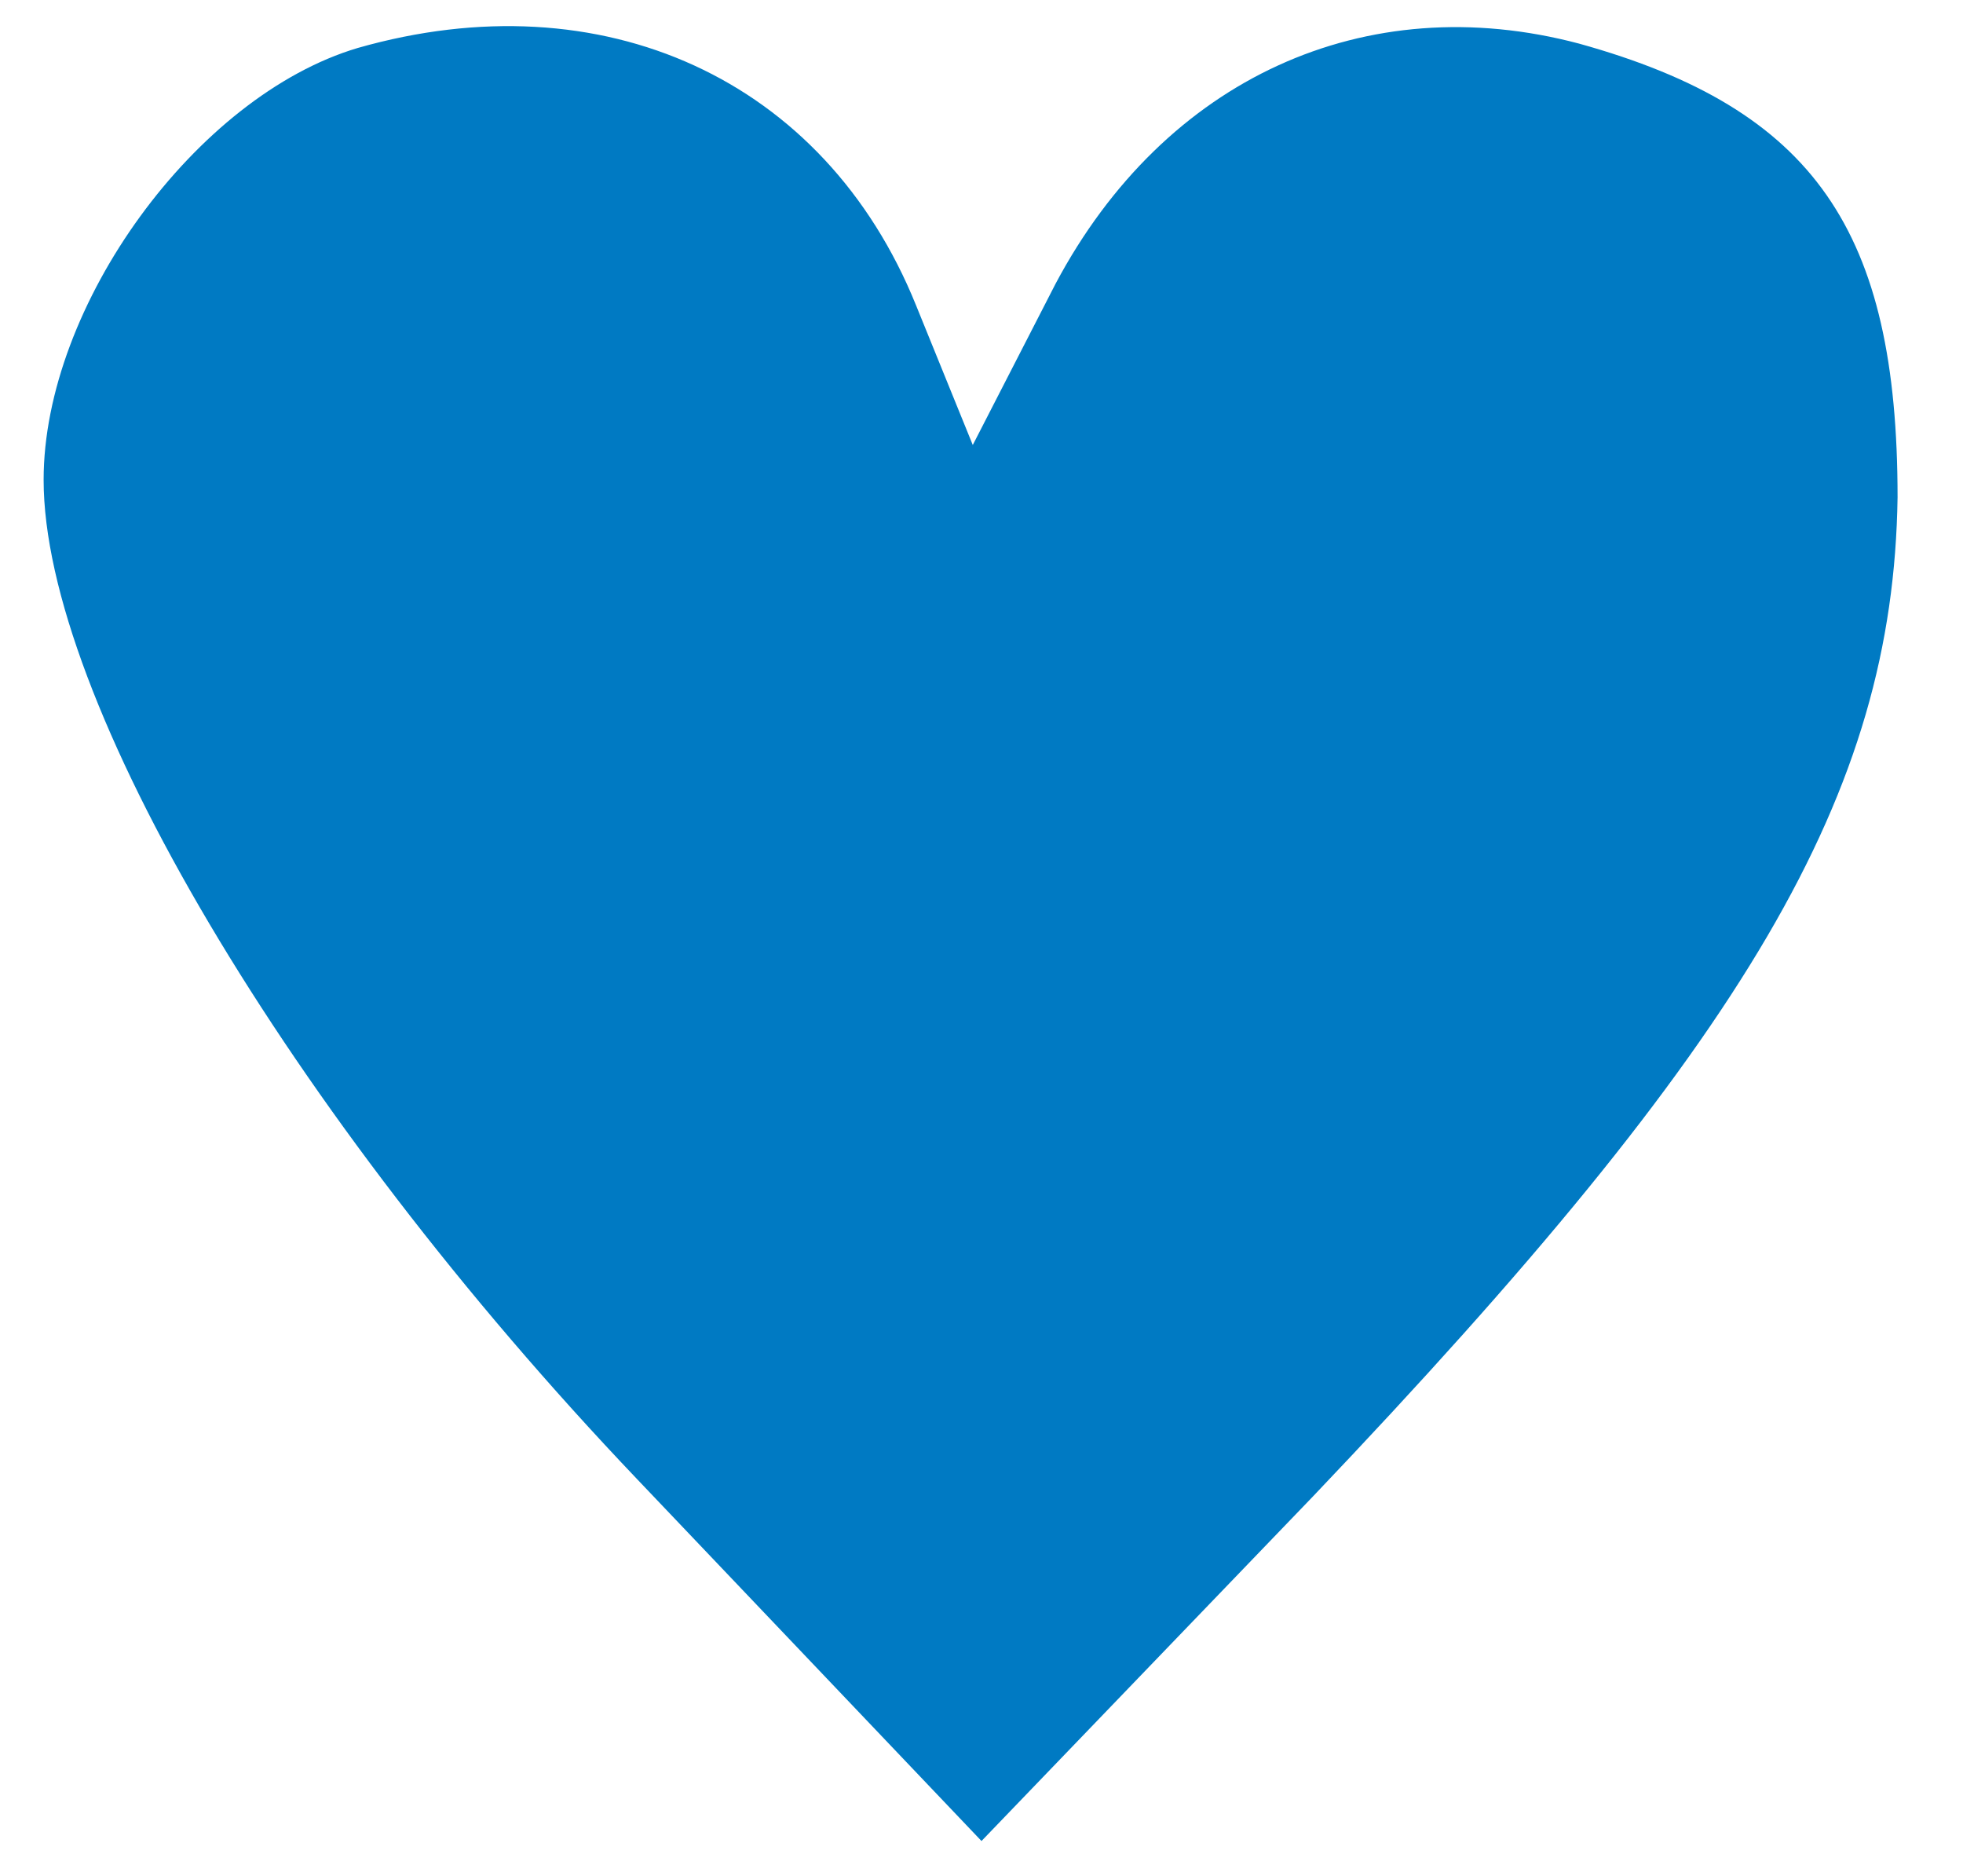
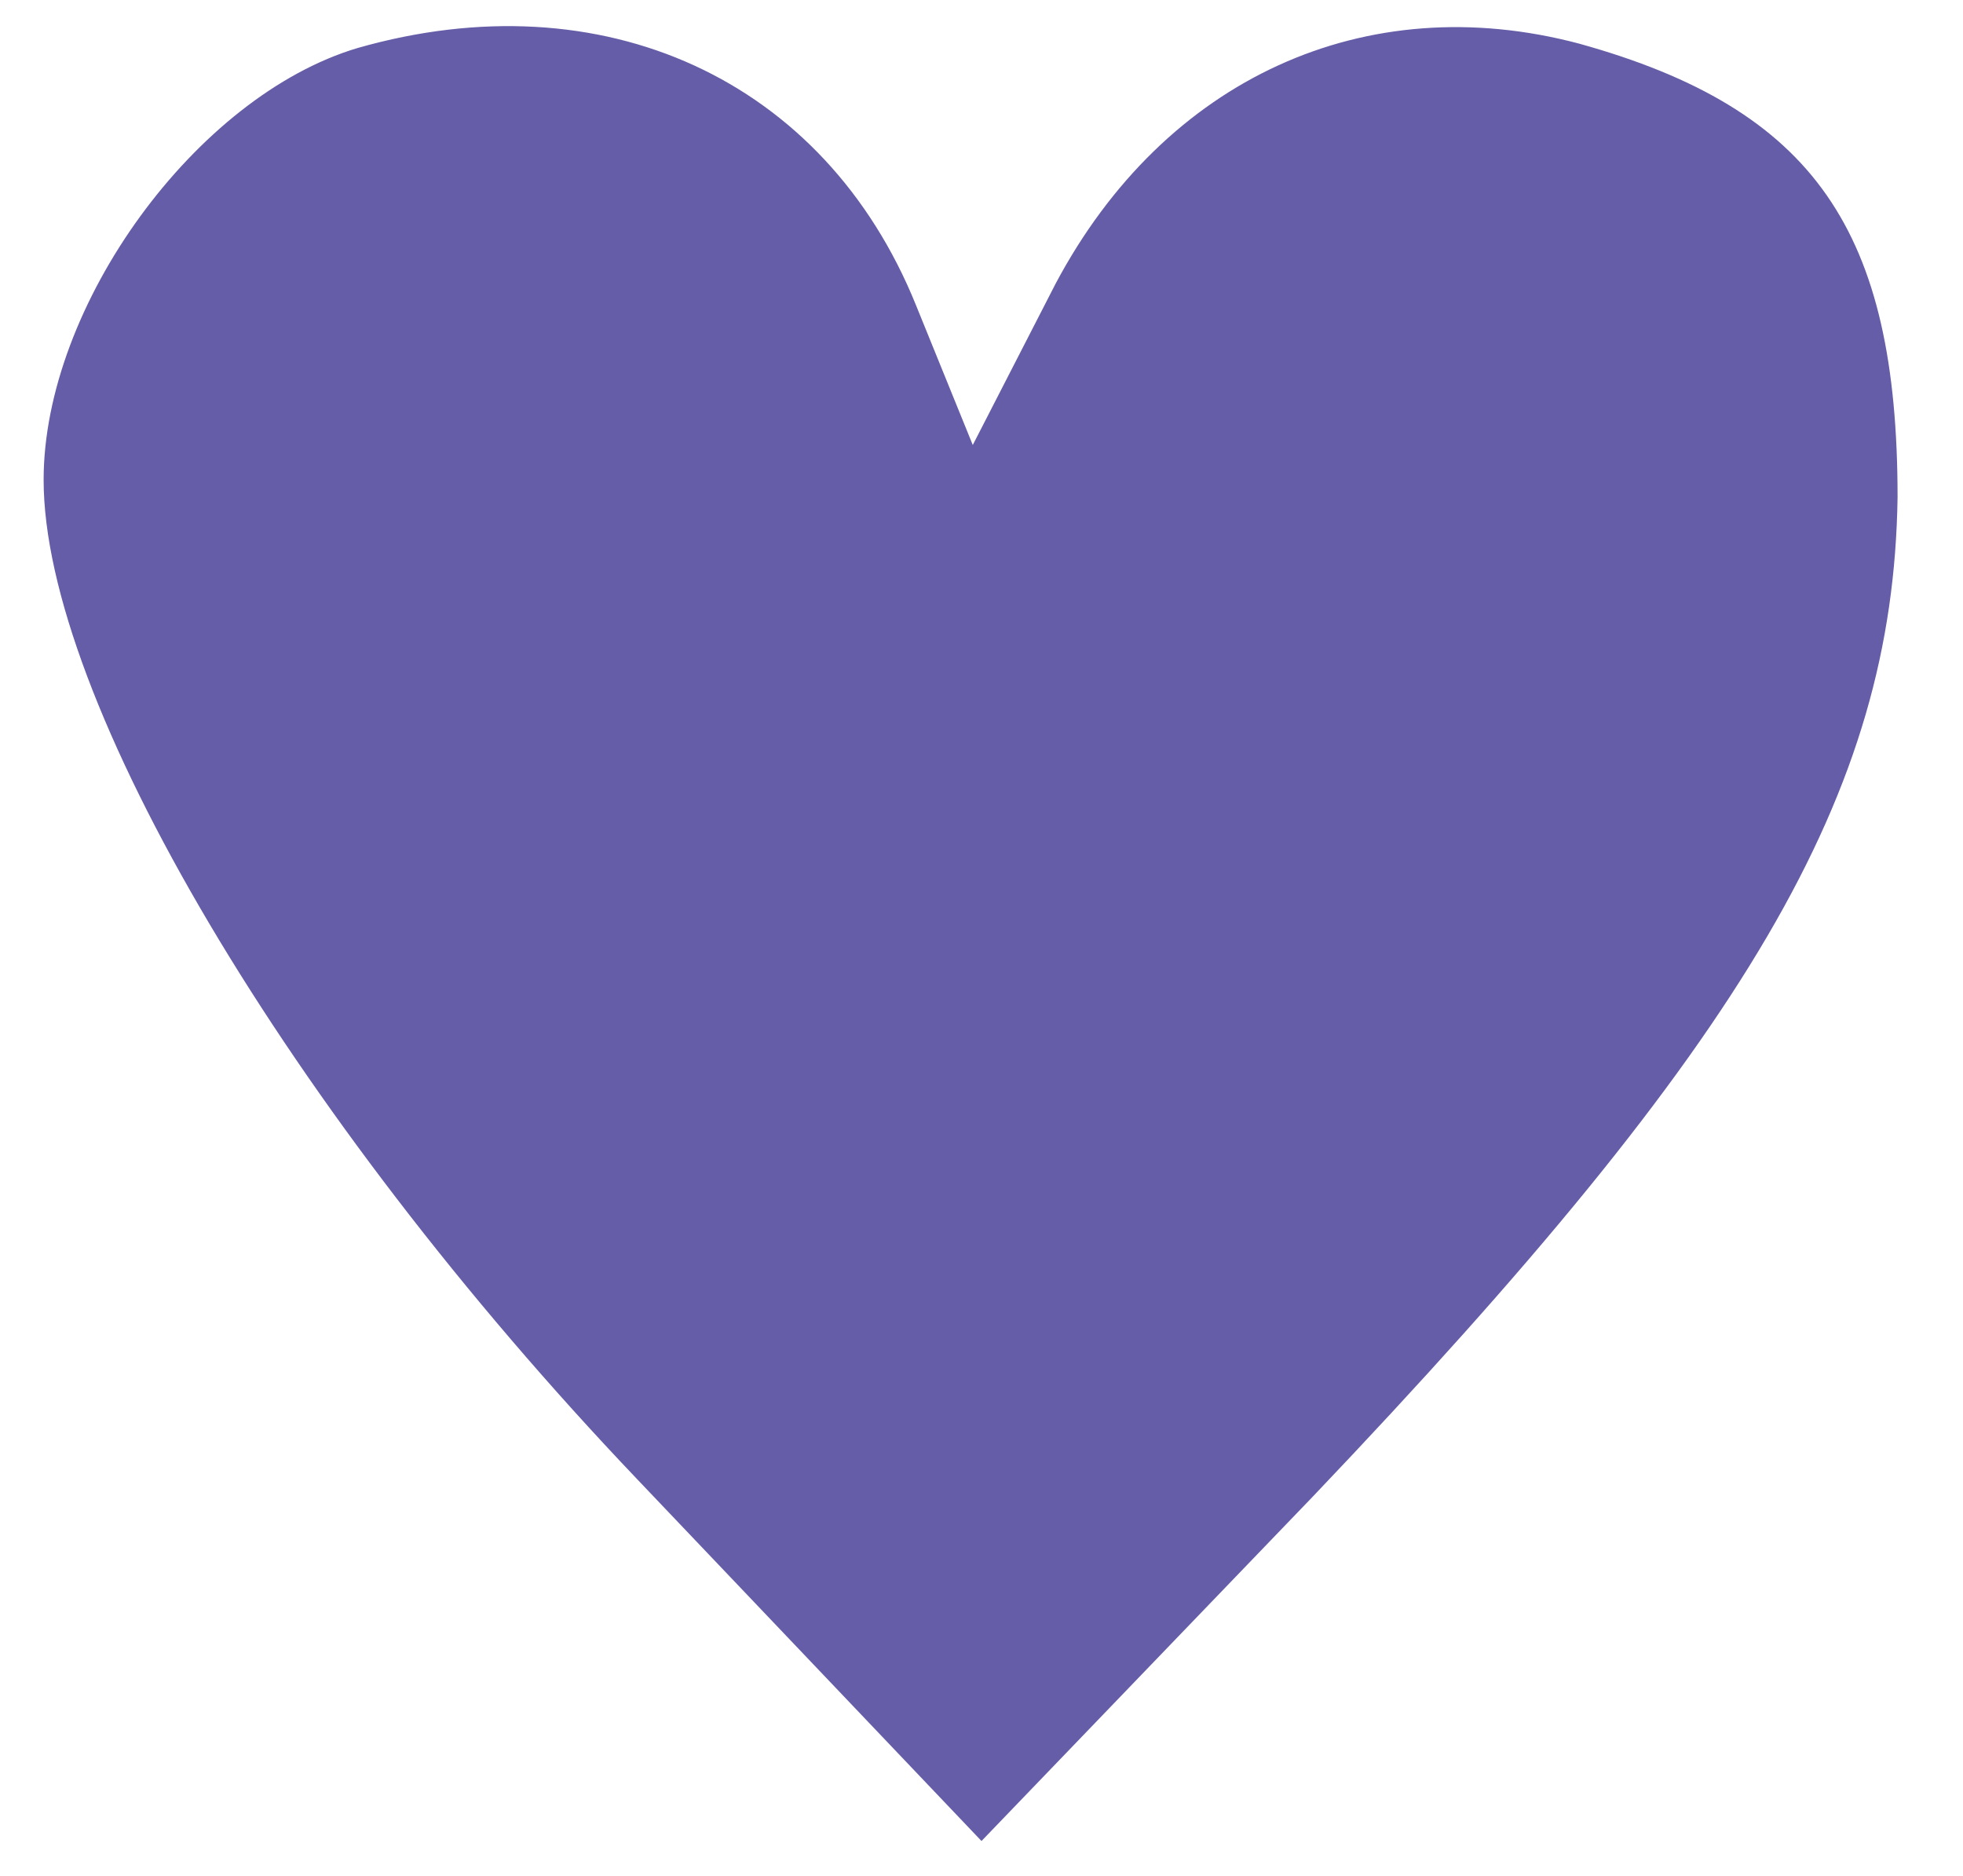
<svg xmlns="http://www.w3.org/2000/svg" version="1.0" width="45pt" height="43pt" viewBox="0 0 45 43" preserveAspectRatio="xMidYMid meet">
-   <g transform="translate(0,43) scale(0.1,-0.1)" fill="#007AC3" stroke="none">
+   <g transform="translate(0,43) scale(0.1,-0.1)" fill="#655da7" stroke="none">
    <path d="M82 419 c-37 -11 -72 -59 -72 -99 0 -50 56 -145 136 -229 l79 -83 76 79 c100 105 133 161 134 229 0 61 -19 89 -73 104 -49 13 -95 -8 -120 -55 l-19 -37 -13 32 c-21 52 -72 75 -128 59z" />
  </g>
</svg>
